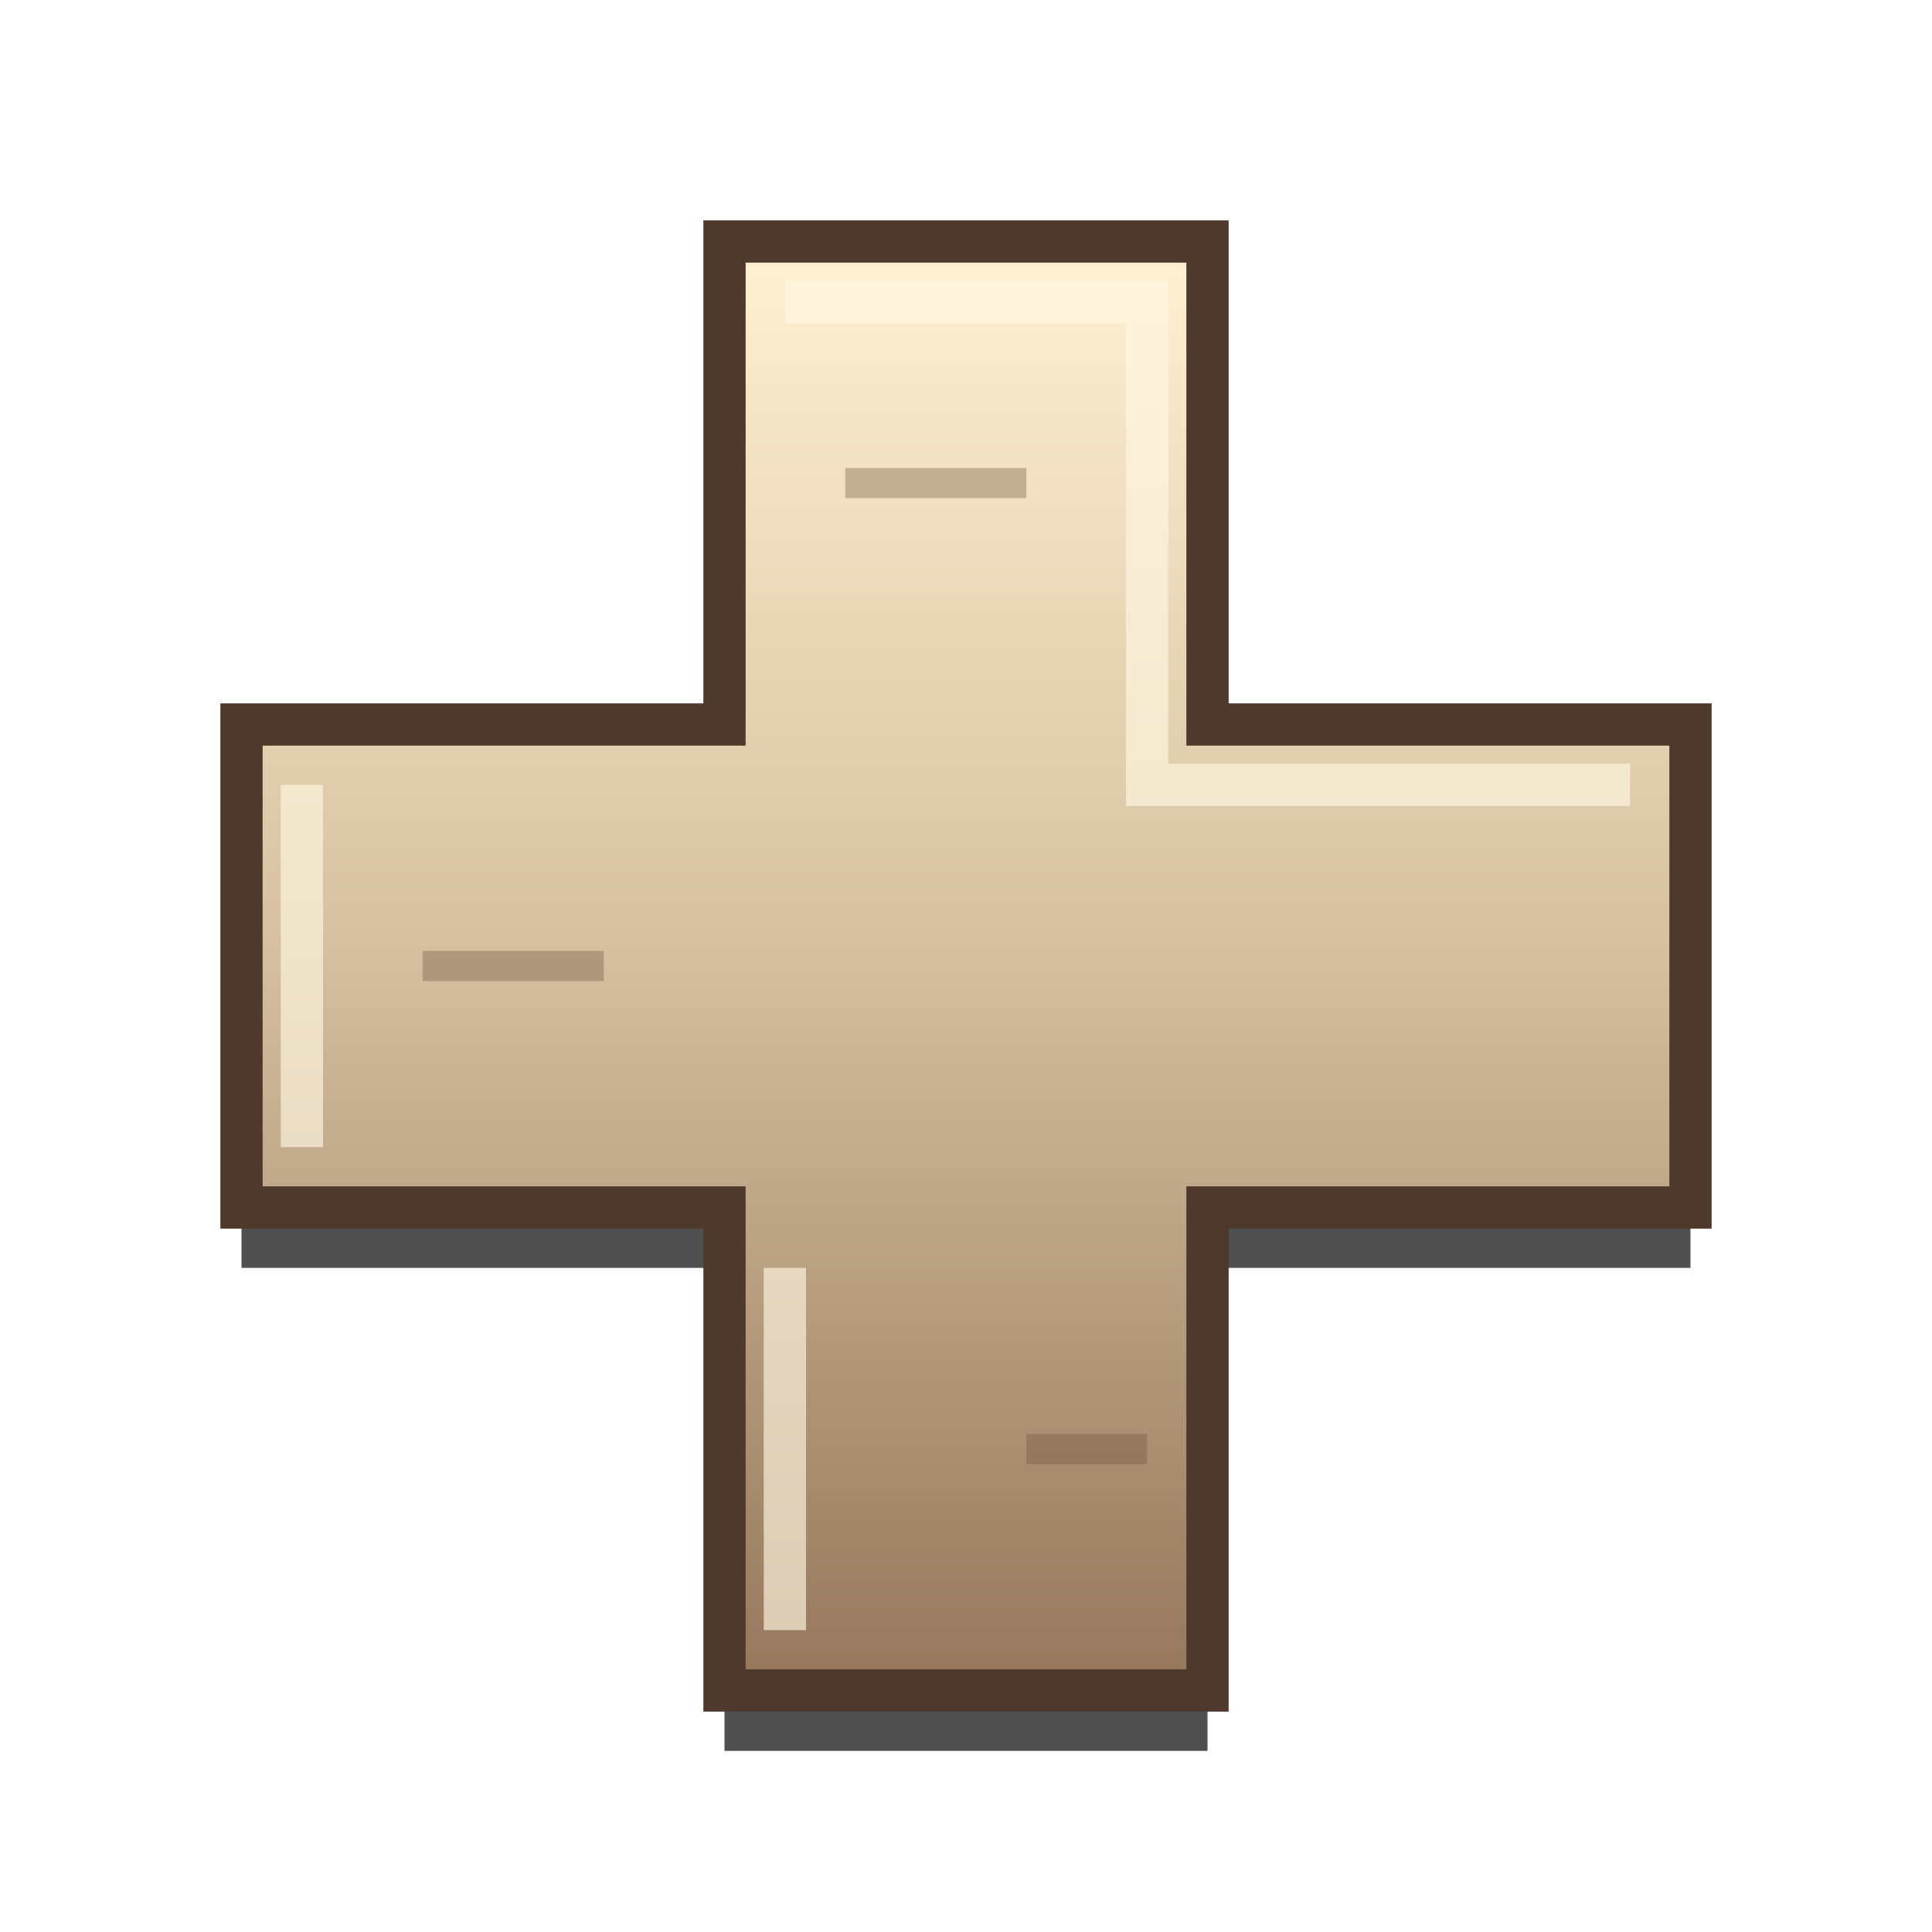
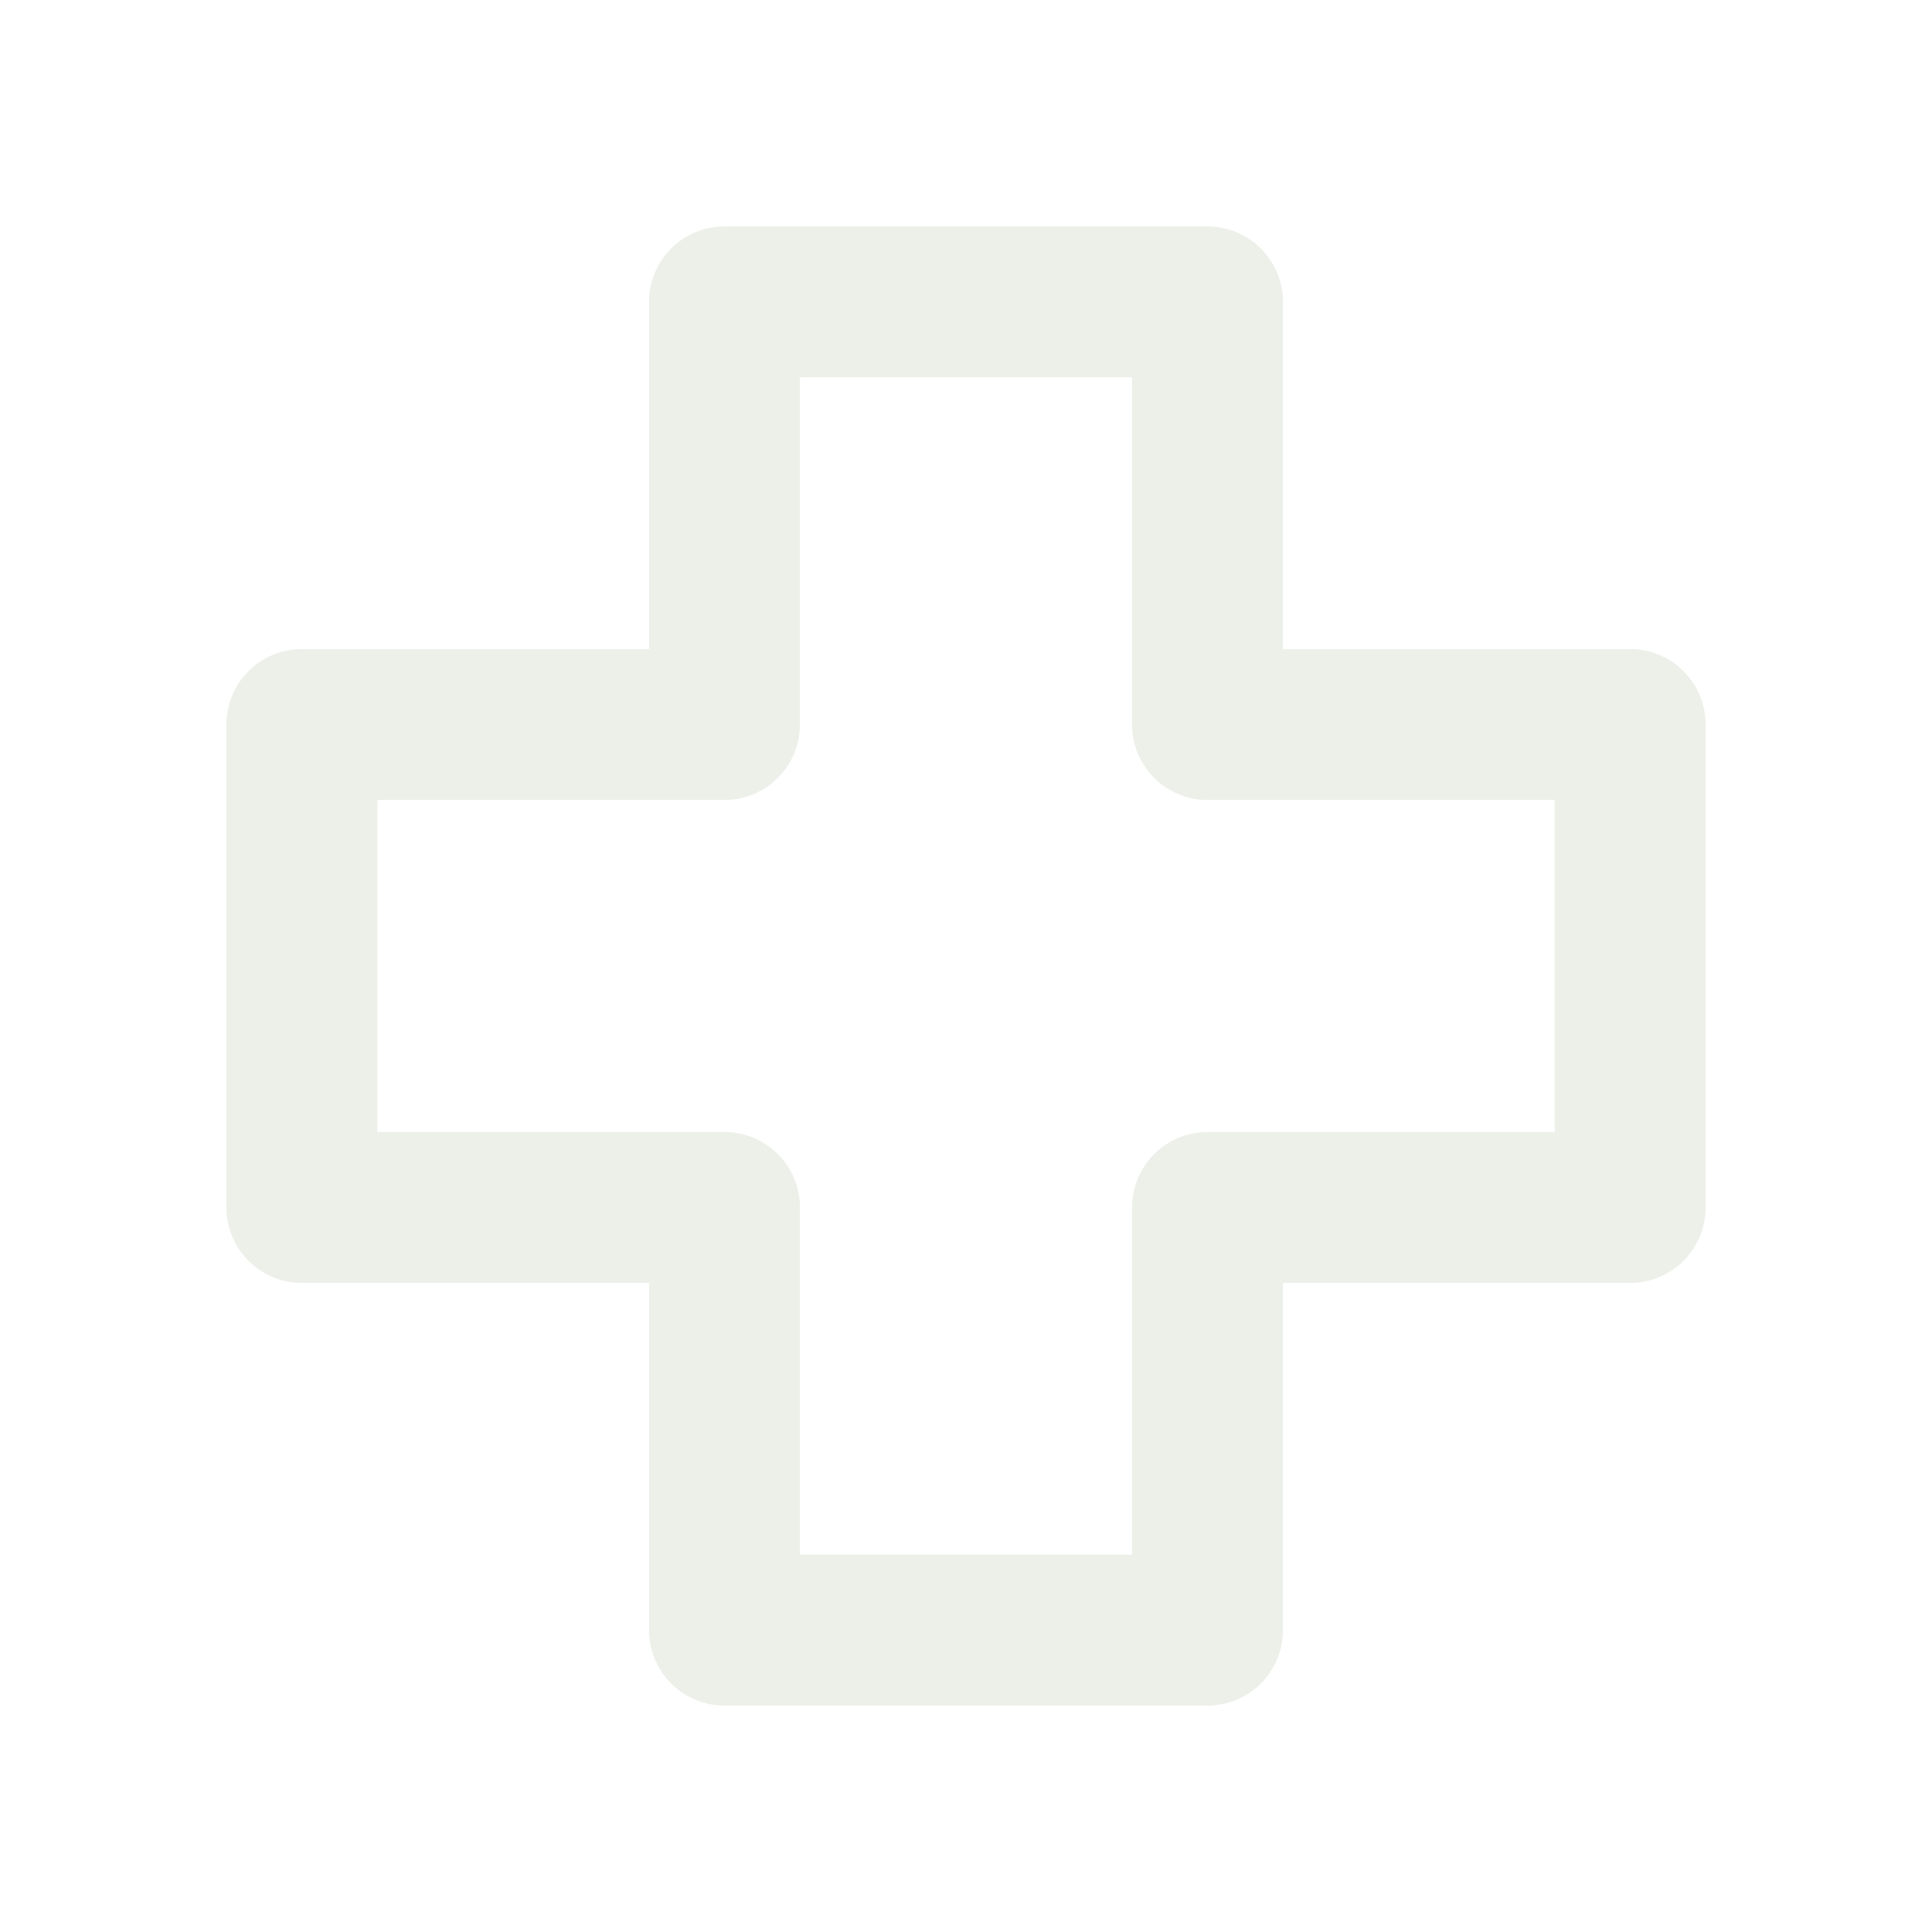
<svg xmlns="http://www.w3.org/2000/svg" width="128" height="128" viewBox="0 0 32 32">
-   <defs>
-     <linearGradient id="ivoire" x2="0" y2="1">
-       <stop stop-color="#fff1d3" />
-       <stop offset=".45" stop-color="#d9c5a4" />
-       <stop offset="1" stop-color="#95775c" />
-     </linearGradient>
-   </defs>
-   <path d="M12 5H20V13H28V21H20V29H12V21H4V13H12Z" fill="#060506" opacity=".7" />
-   <path d="M12 4H20V12H28V20H20V28H12V20H4V12H12Z" fill="url(#ivoire)" stroke="#4f382c" stroke-width=".7" />
-   <path d="M13 5H19V13H27M5 13V19M13 21V27" fill="none" stroke="#fff8e2" opacity=".65" stroke-width=".7" />
-   <path d="M14 8h3M7 16h3M17 24h2" stroke="#69513d" opacity=".35" stroke-width=".5" />
+   <g fill="none" stroke="#edf0e9" stroke-width="2.5" stroke-linejoin="round">
+     <path d="M12 5h8v7h7v8h-7v7h-8v-7H5v-8h7Z" />
+   </g>
</svg>
